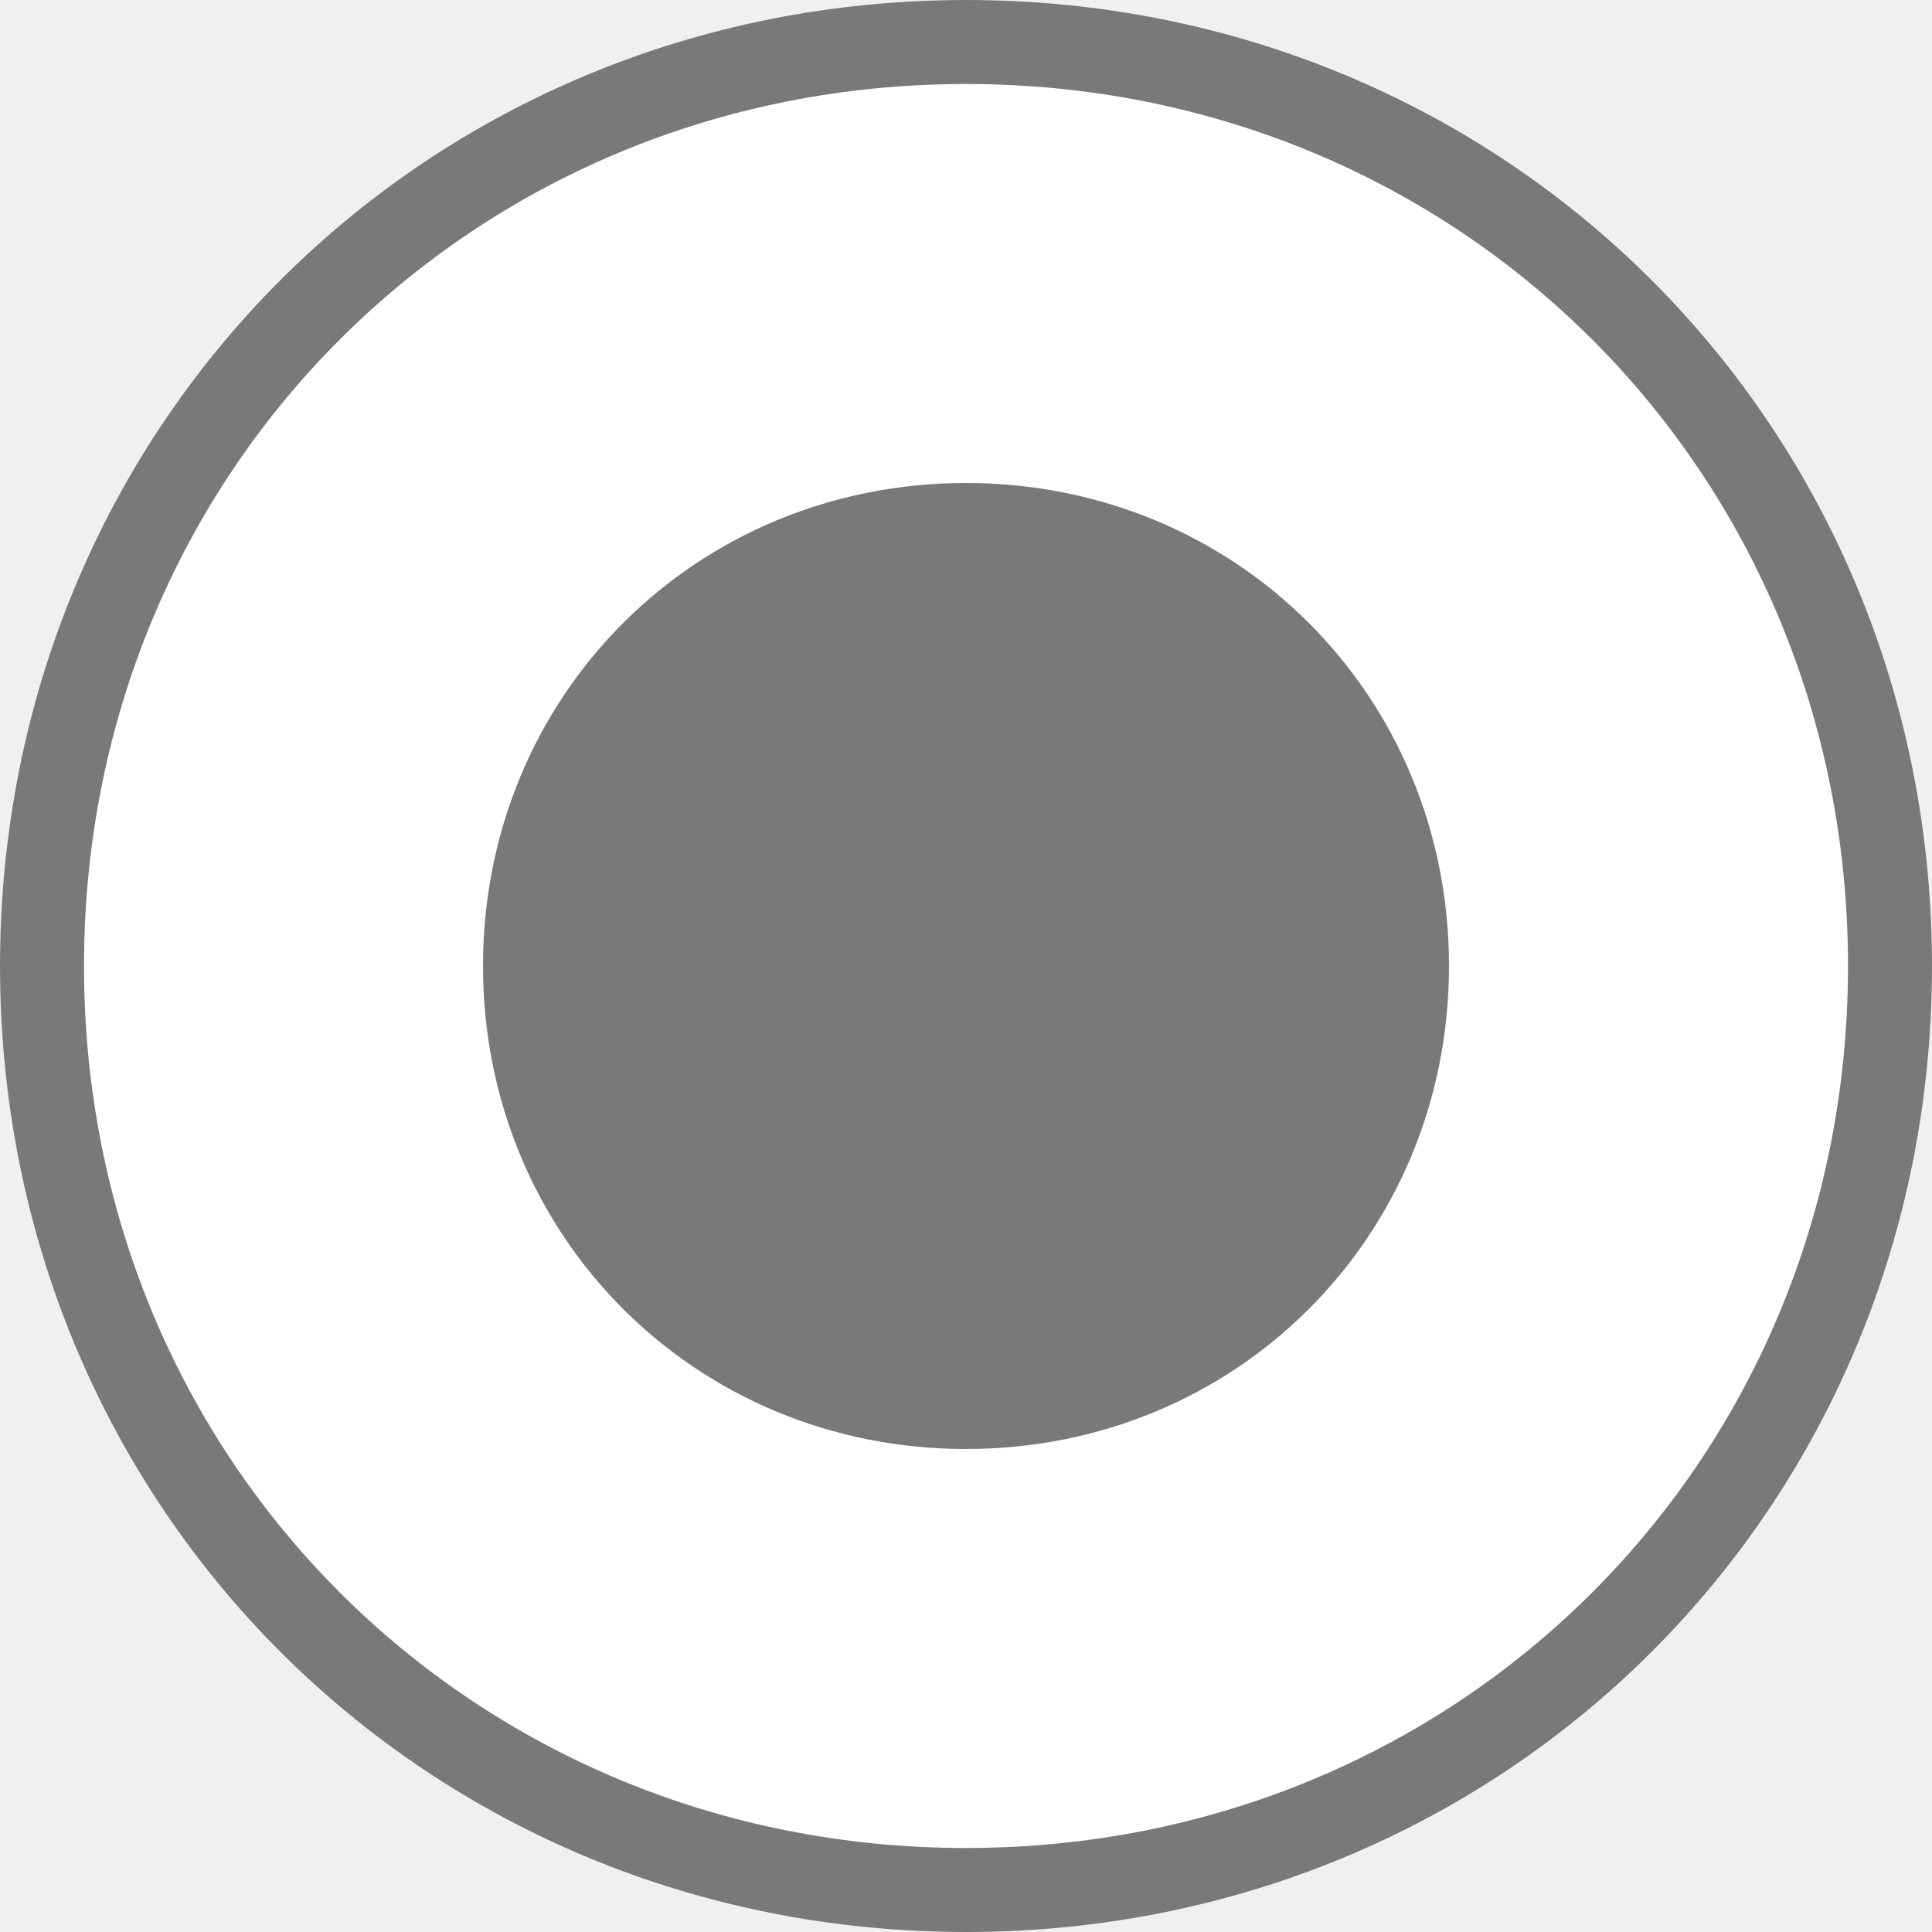
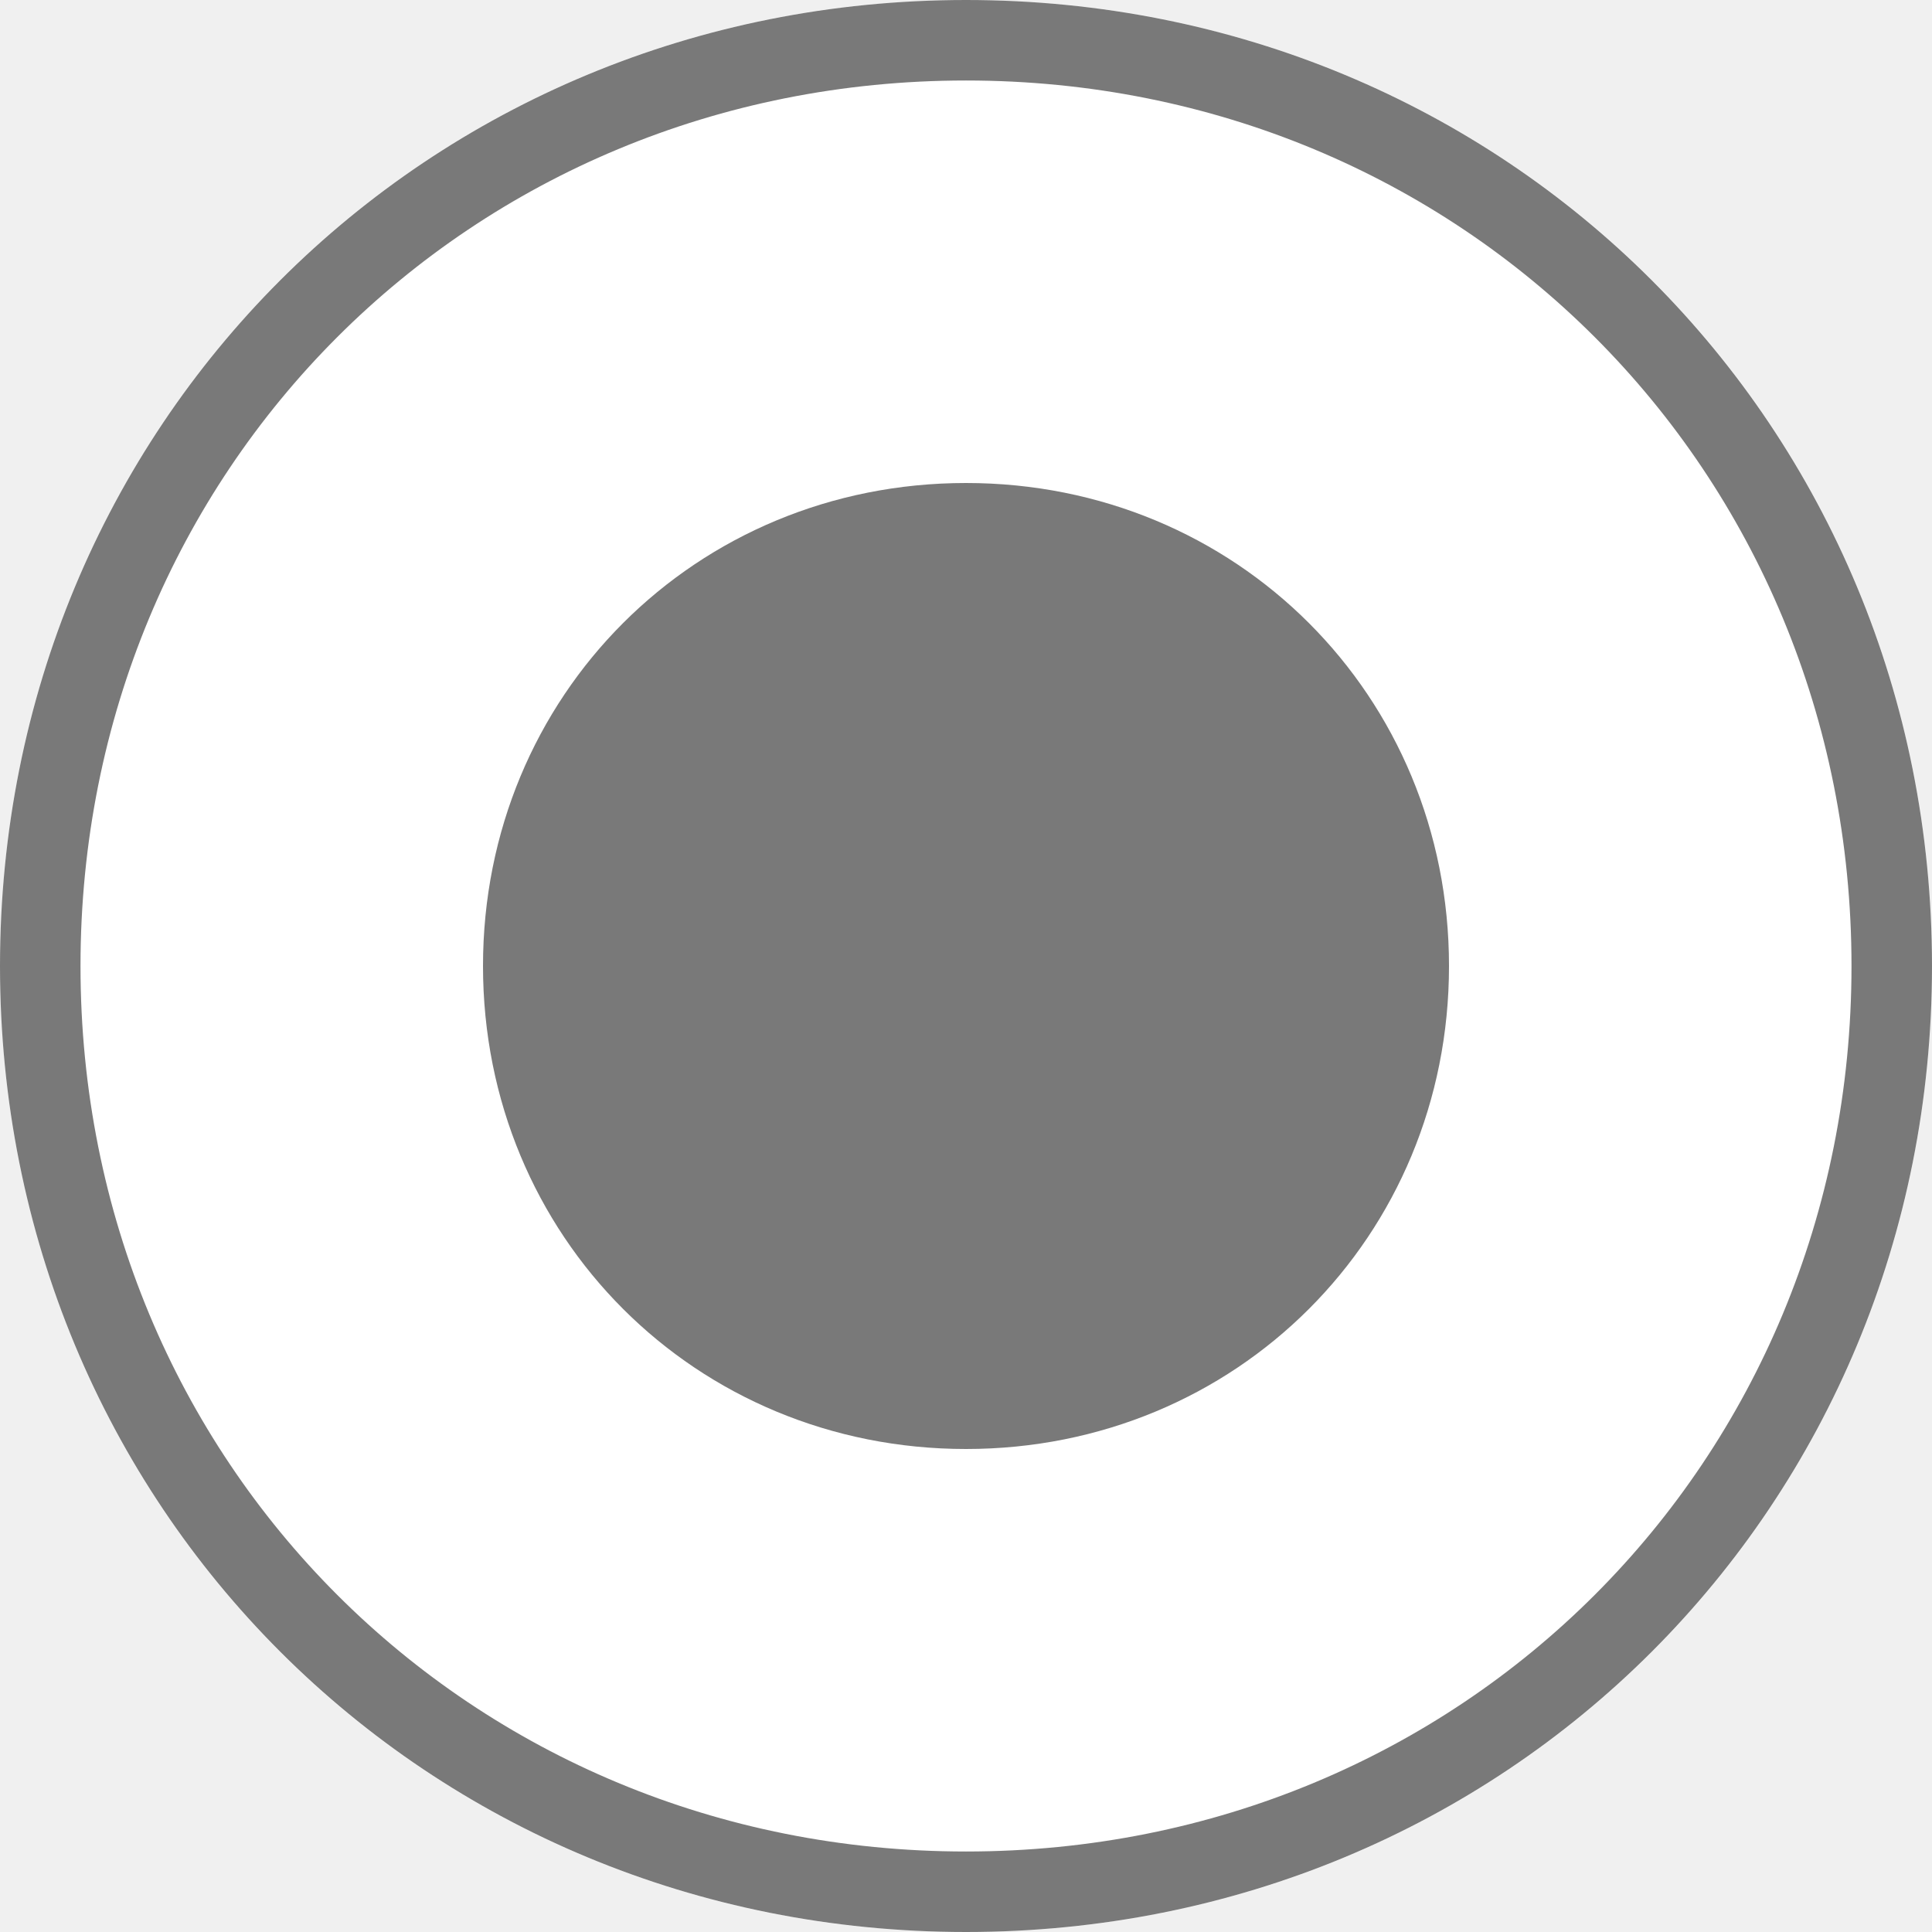
- <svg xmlns="http://www.w3.org/2000/svg" version="1.1" width="23px" height="23px" viewBox="217 110  23 23">
-   <path d="M 228.5 110  C 234.94 110  240 115.06  240 121.5  C 240 127.94  234.94 133  228.5 133  C 222.06 133  217 127.94  217 121.5  C 217 115.06  222.06 110  228.5 110  Z " fill-rule="nonzero" fill="#ffffff" stroke="none" />
-   <path d="M 228.5 110.5  C 234.66 110.5  239.5 115.34  239.5 121.5  C 239.5 127.66  234.66 132.5  228.5 132.5  C 222.34 132.5  217.5 127.66  217.5 121.5  C 217.5 115.34  222.34 110.5  228.5 110.5  Z " stroke-width="1" stroke="#797979" fill="none" />
-   <path d="M 228.5 127.25  C 225.28 127.25  222.75 124.72  222.75 121.5  C 222.75 118.28  225.28 115.75  228.5 115.75  C 231.72 115.75  234.25 118.28  234.25 121.5  C 234.25 124.72  231.72 127.25  228.5 127.25  " fill-rule="nonzero" fill="#797979" stroke="none" />
+ <svg xmlns="http://www.w3.org/2000/svg" version="1.1" width="24px" height="24px" viewBox="217 64  24 24">
+   <path d="M 229 64  C 235.72 64  241 69.28  241 76  C 241 82.72  235.72 88  229 88  C 222.28 88  217 82.72  217 76  C 217 69.28  222.28 64  229 64  Z " fill-rule="nonzero" fill="#ffffff" stroke="none" />
+   <path d="M 229 64.5  C 235.44 64.5  240.5 69.56  240.5 76  C 240.5 82.44  235.44 87.5  229 87.5  C 222.56 87.5  217.5 82.44  217.5 76  C 217.5 69.56  222.56 64.5  229 64.5  Z " stroke-width="1" stroke="#797979" fill="none" />
+   <path d="M 229 82  C 225.64 82  223 79.36  223 76  C 223 72.64  225.64 70  229 70  C 232.36 70  235 72.64  235 76  C 235 79.36  232.36 82  229 82  " fill-rule="nonzero" fill="#797979" stroke="none" />
</svg>
